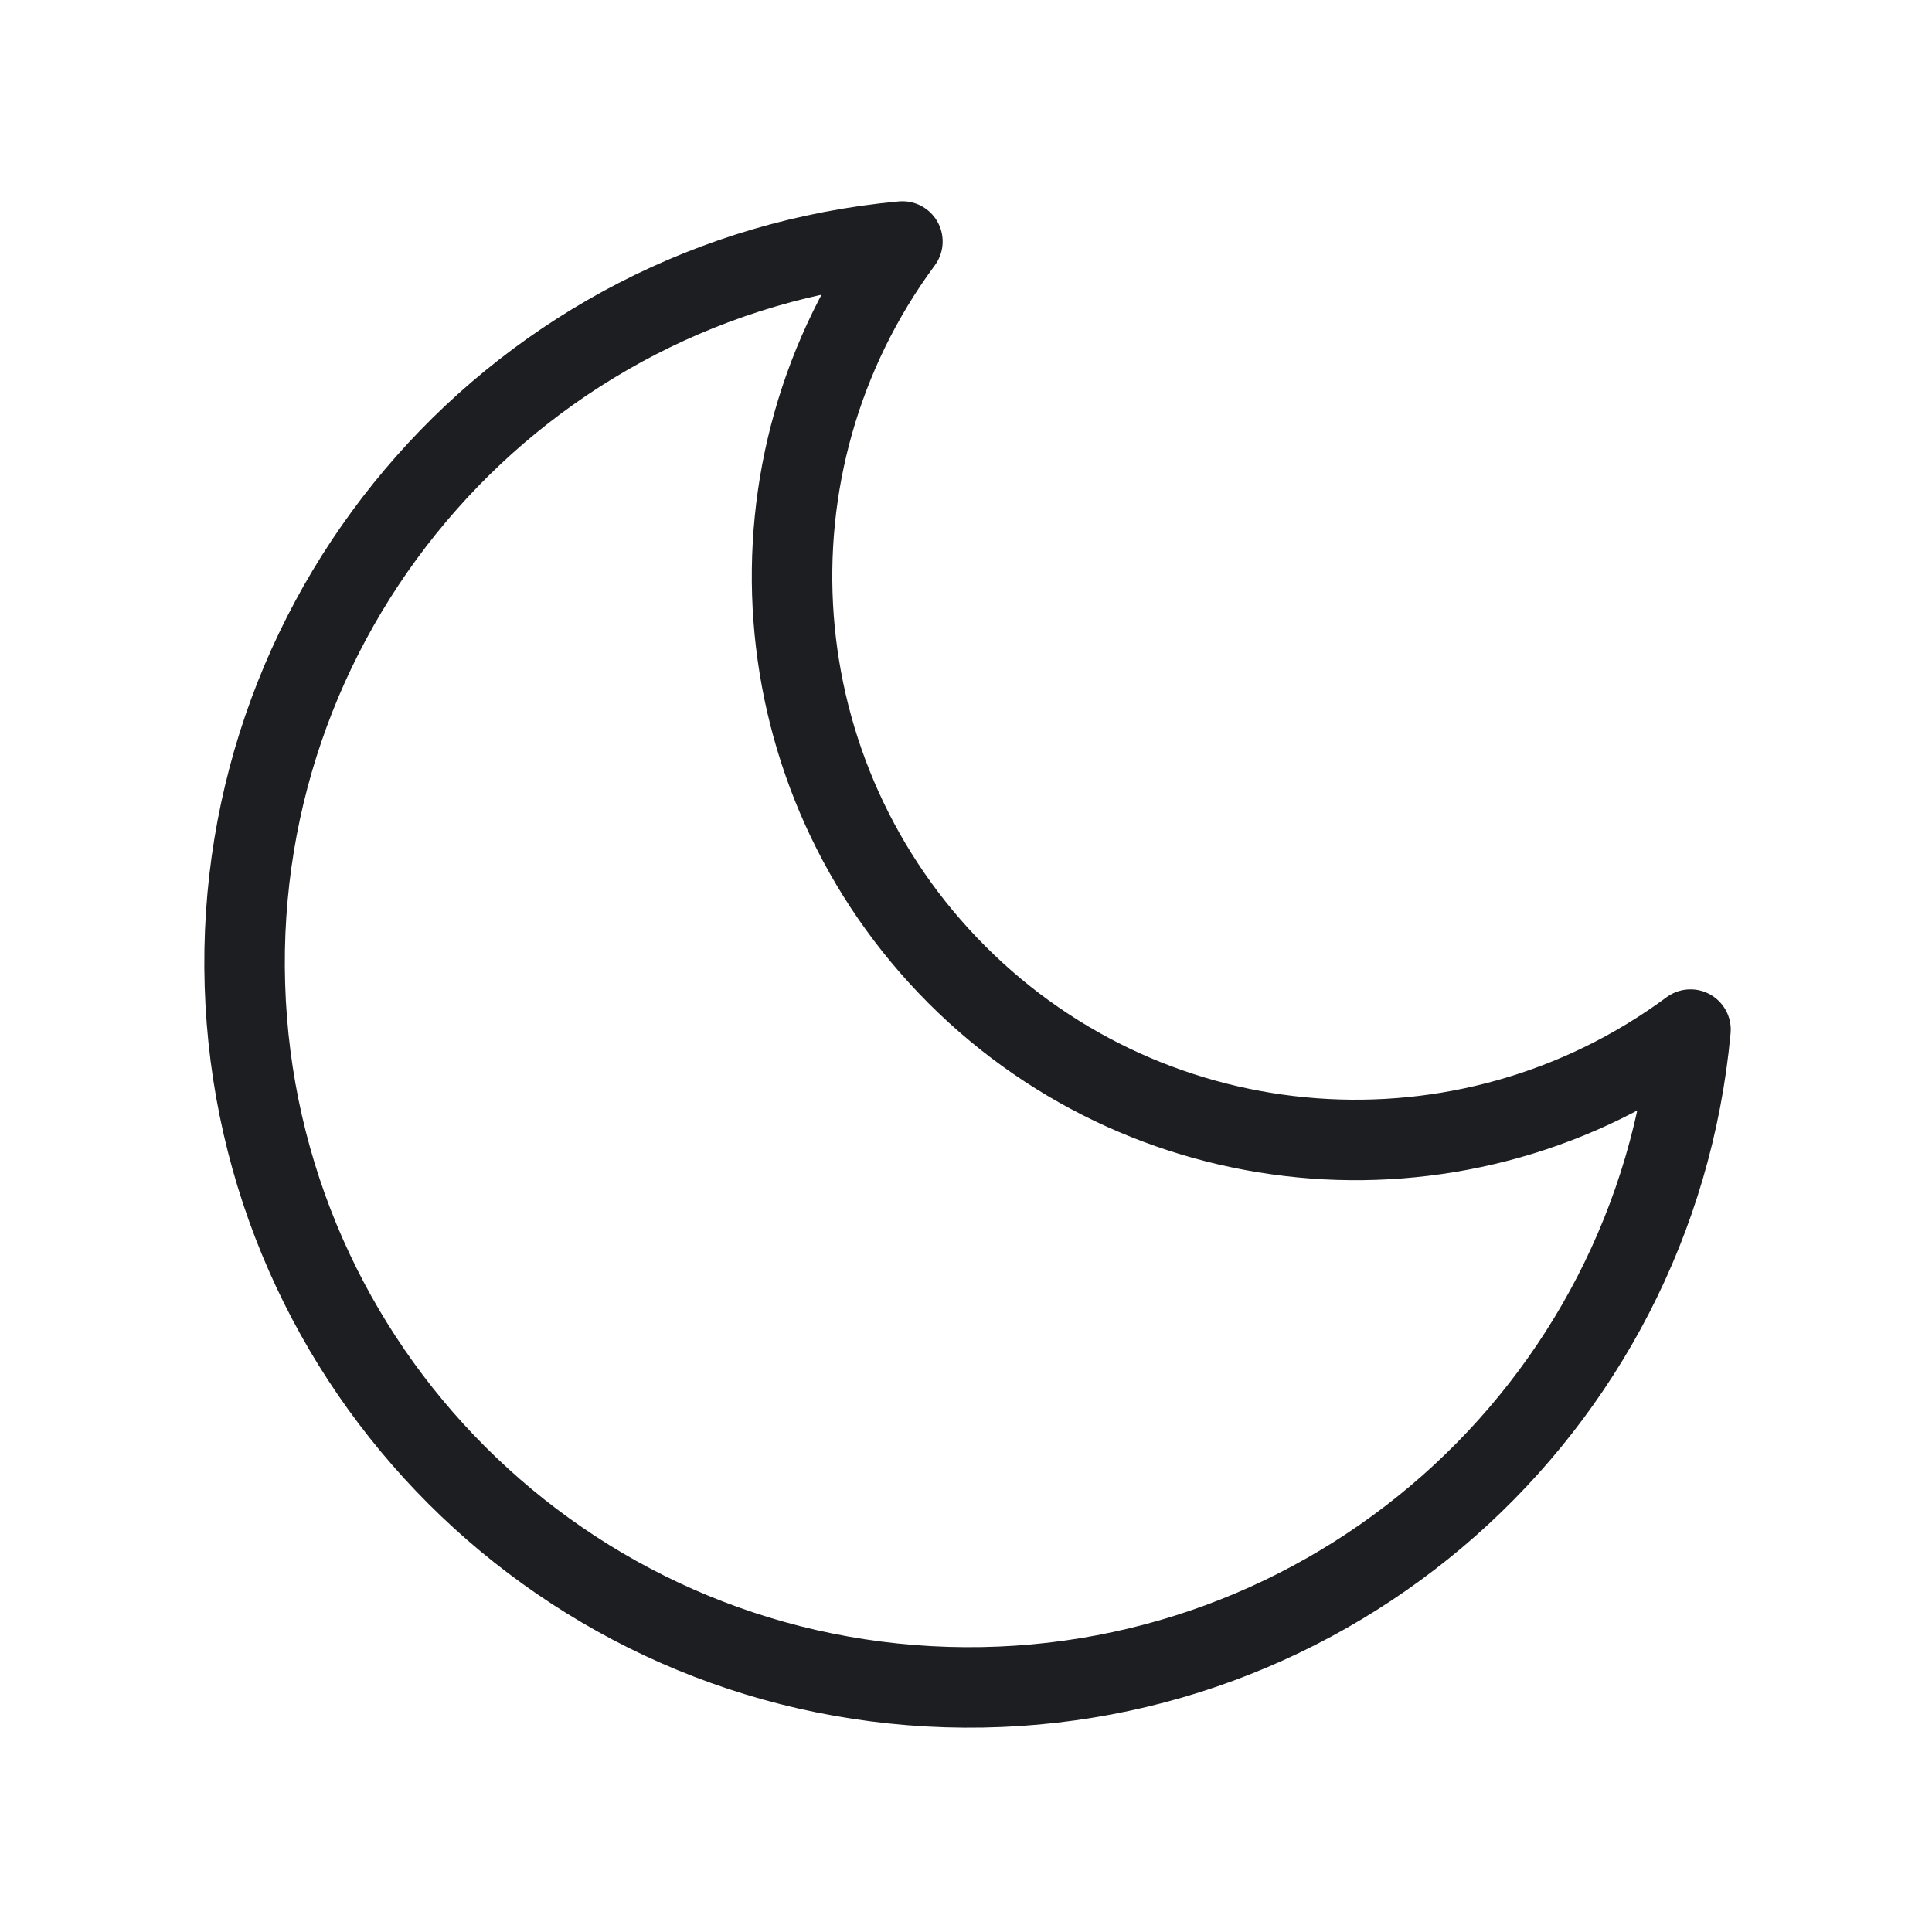
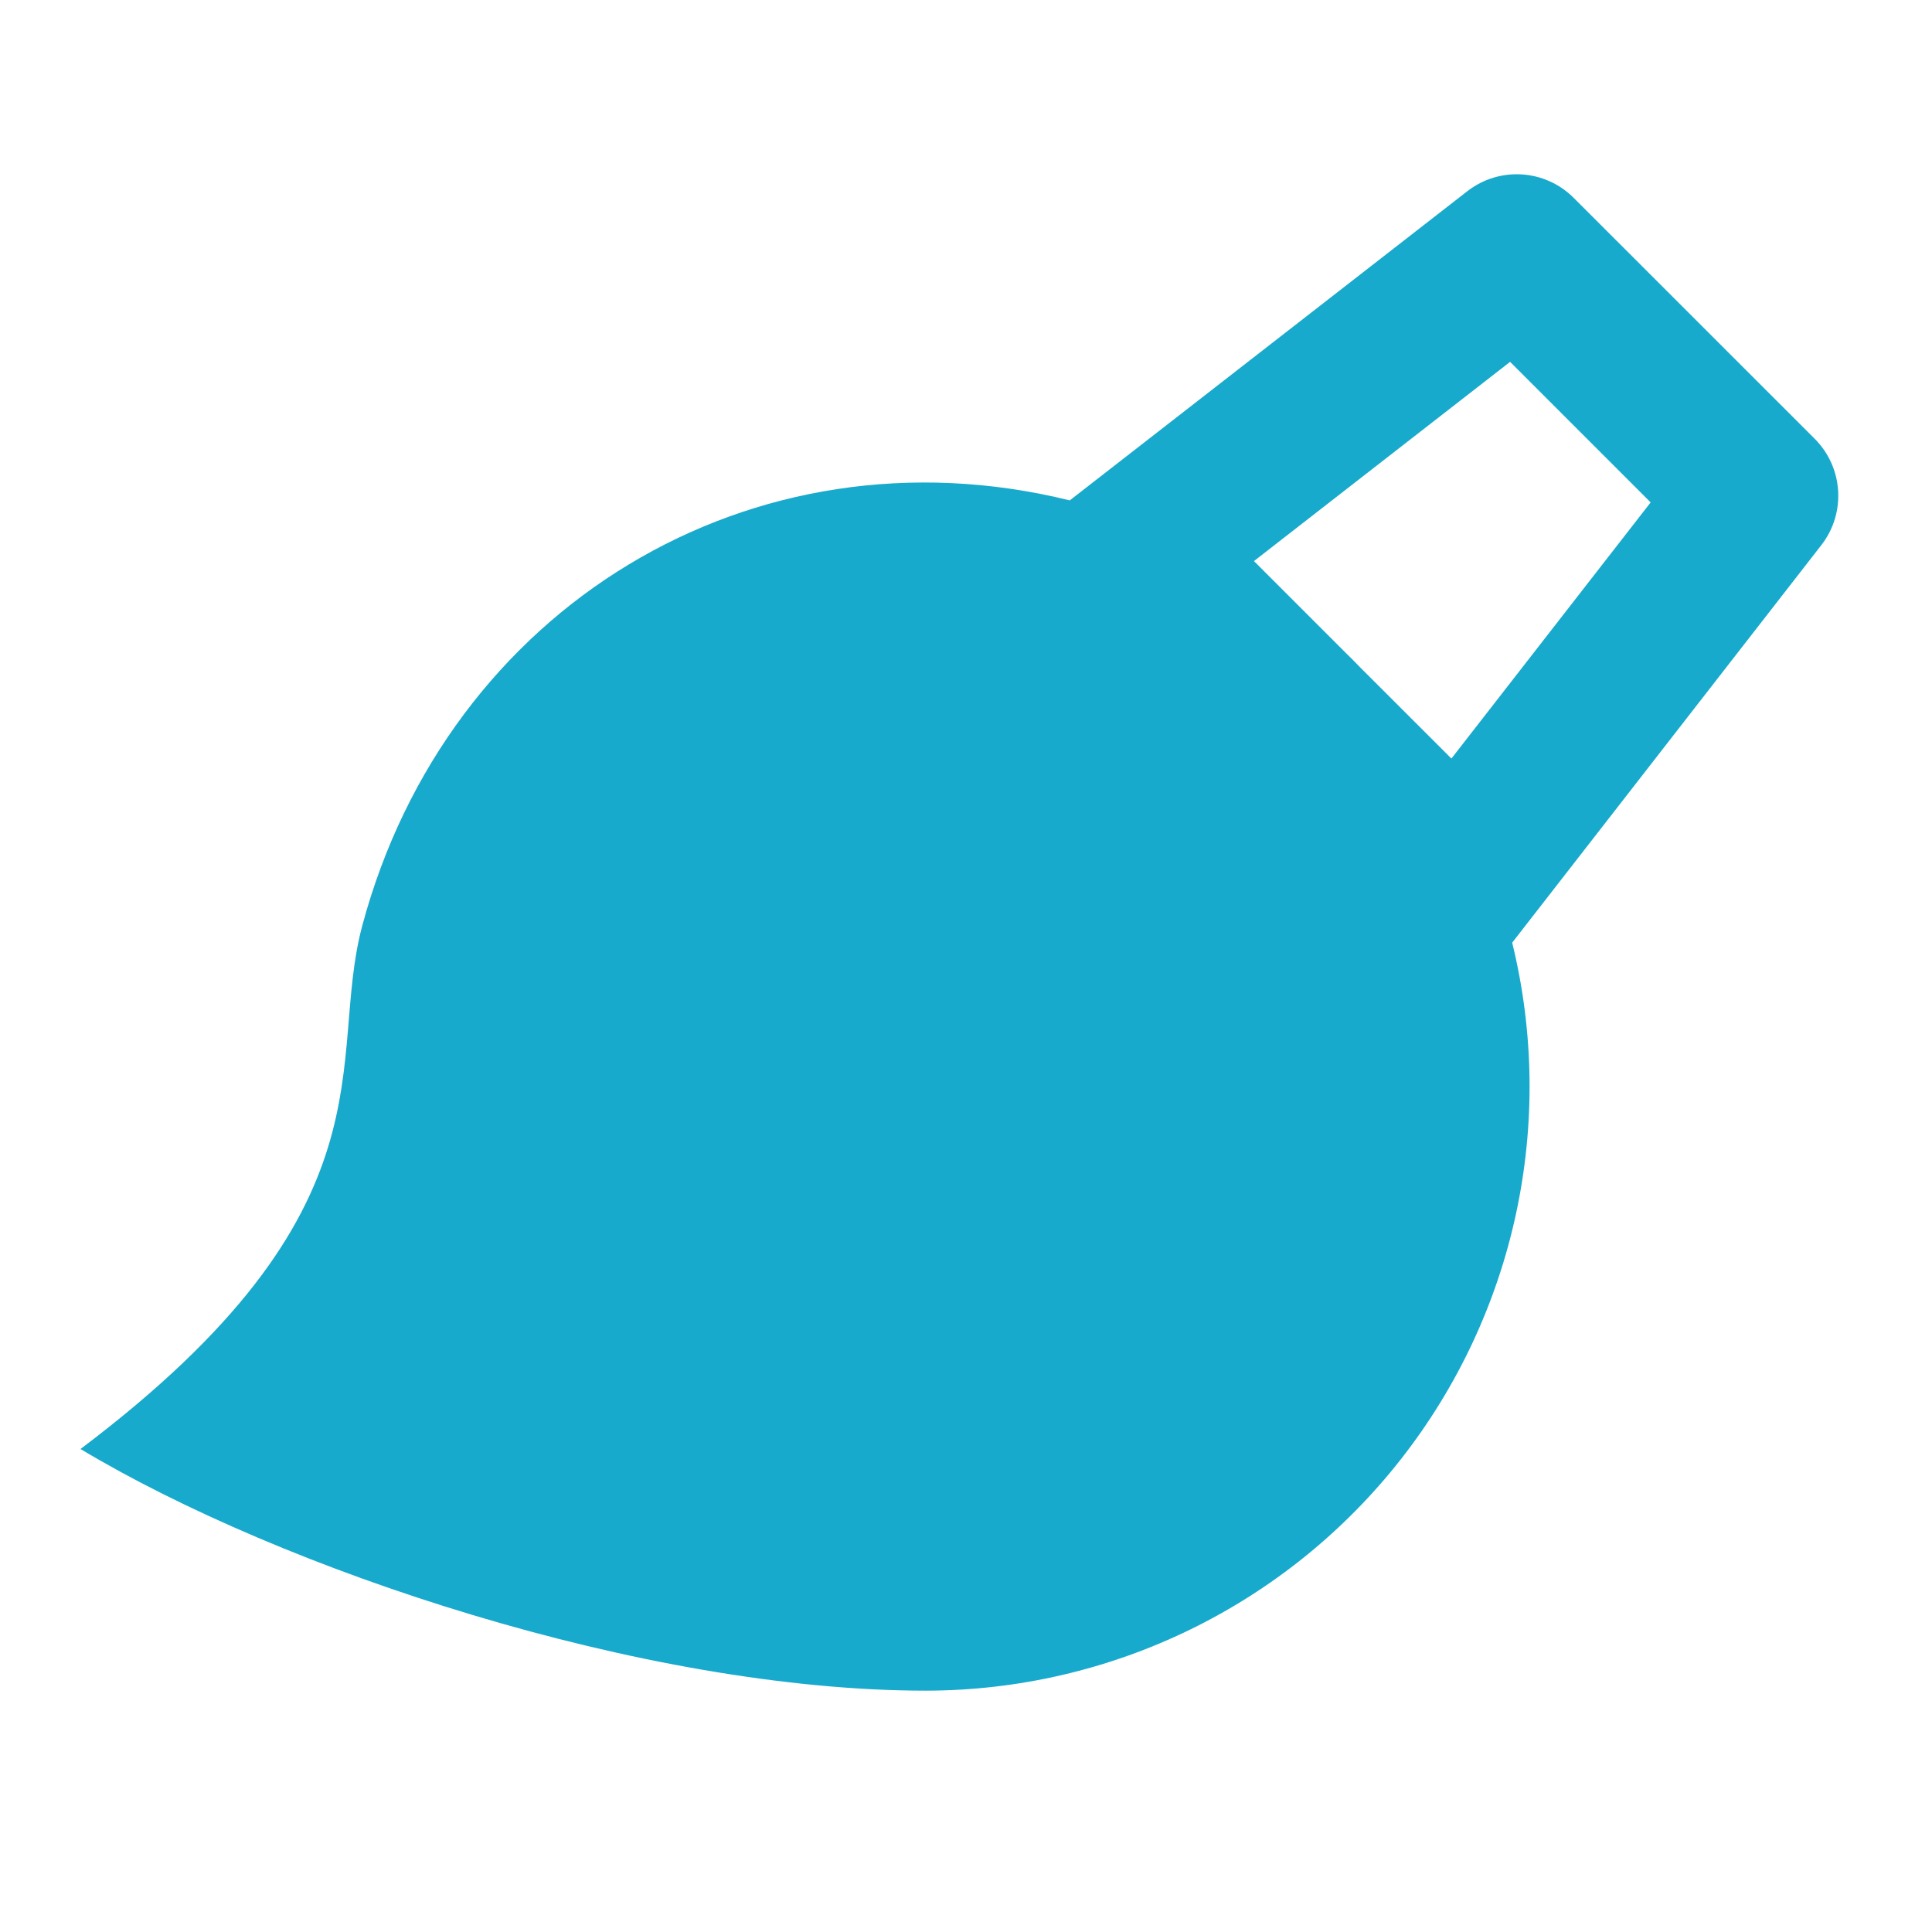
- <svg xmlns="http://www.w3.org/2000/svg" width="24" height="24" viewBox="0 0 24 24" fill="none" stroke="#1d1e21" stroke-width="1" stroke-linecap="round" stroke-linejoin="round" class="feather feather-moon">
-   <path d="M21 12.79A9 9 0 1 1 11.21 3 7 7 0 0 0 21 12.79z" />
+ <svg xmlns="http://www.w3.org/2000/svg" viewBox="0 0 24 24" width="32" height="32">
+   <path fill="none" d="M0 0h24v24H0z" />
+   <path d="M13.289 6.216l4.939-3.841a1 1 0 0 1 1.32.082l2.995 2.994a1 1 0 0 1 .082 1.321l-3.84 4.938a7.505 7.505 0 0 1-7.283 9.292C8 21.002 3.5 19.5 1 18c3.98-3 3.047-4.81 3.5-6.5 1.058-3.95 4.842-6.257 8.789-5.284zm3.413 1.879c.065.063.13.128.193.194l1.135 1.134 2.475-3.182-1.746-1.746-3.182 2.475 1.125 1.125z" fill="rgba(24,170,204,1)" />
</svg>
